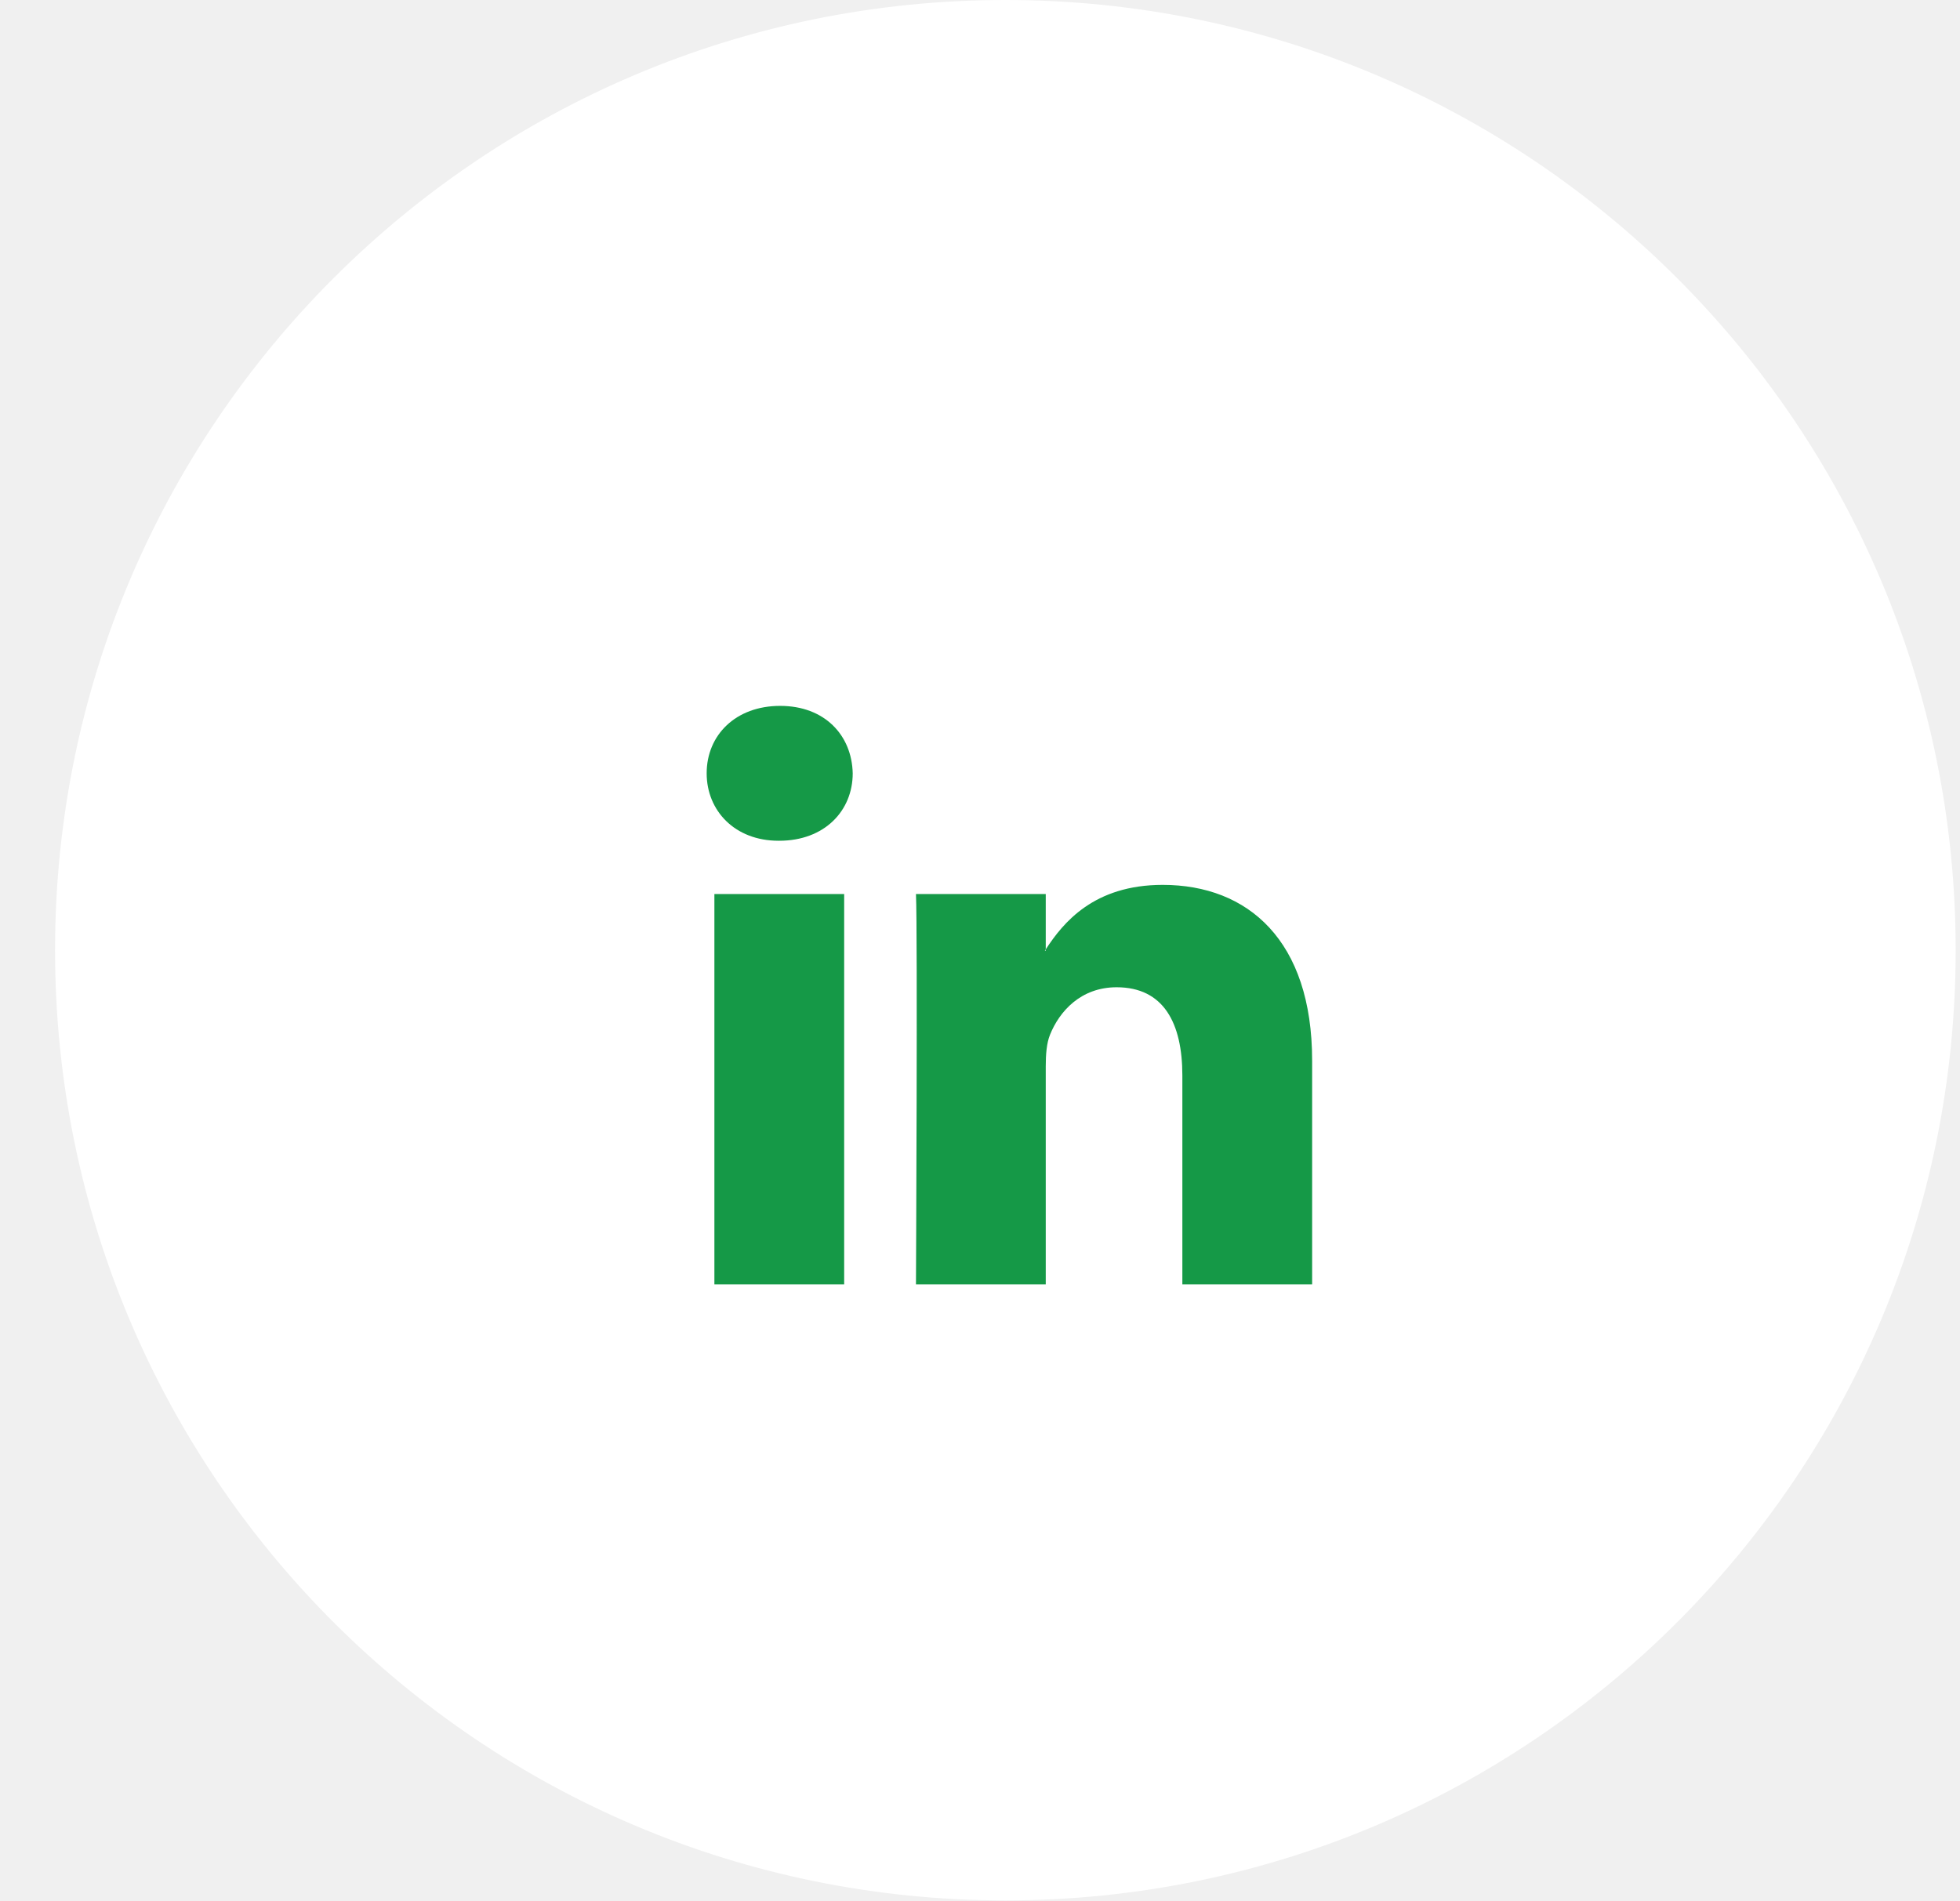
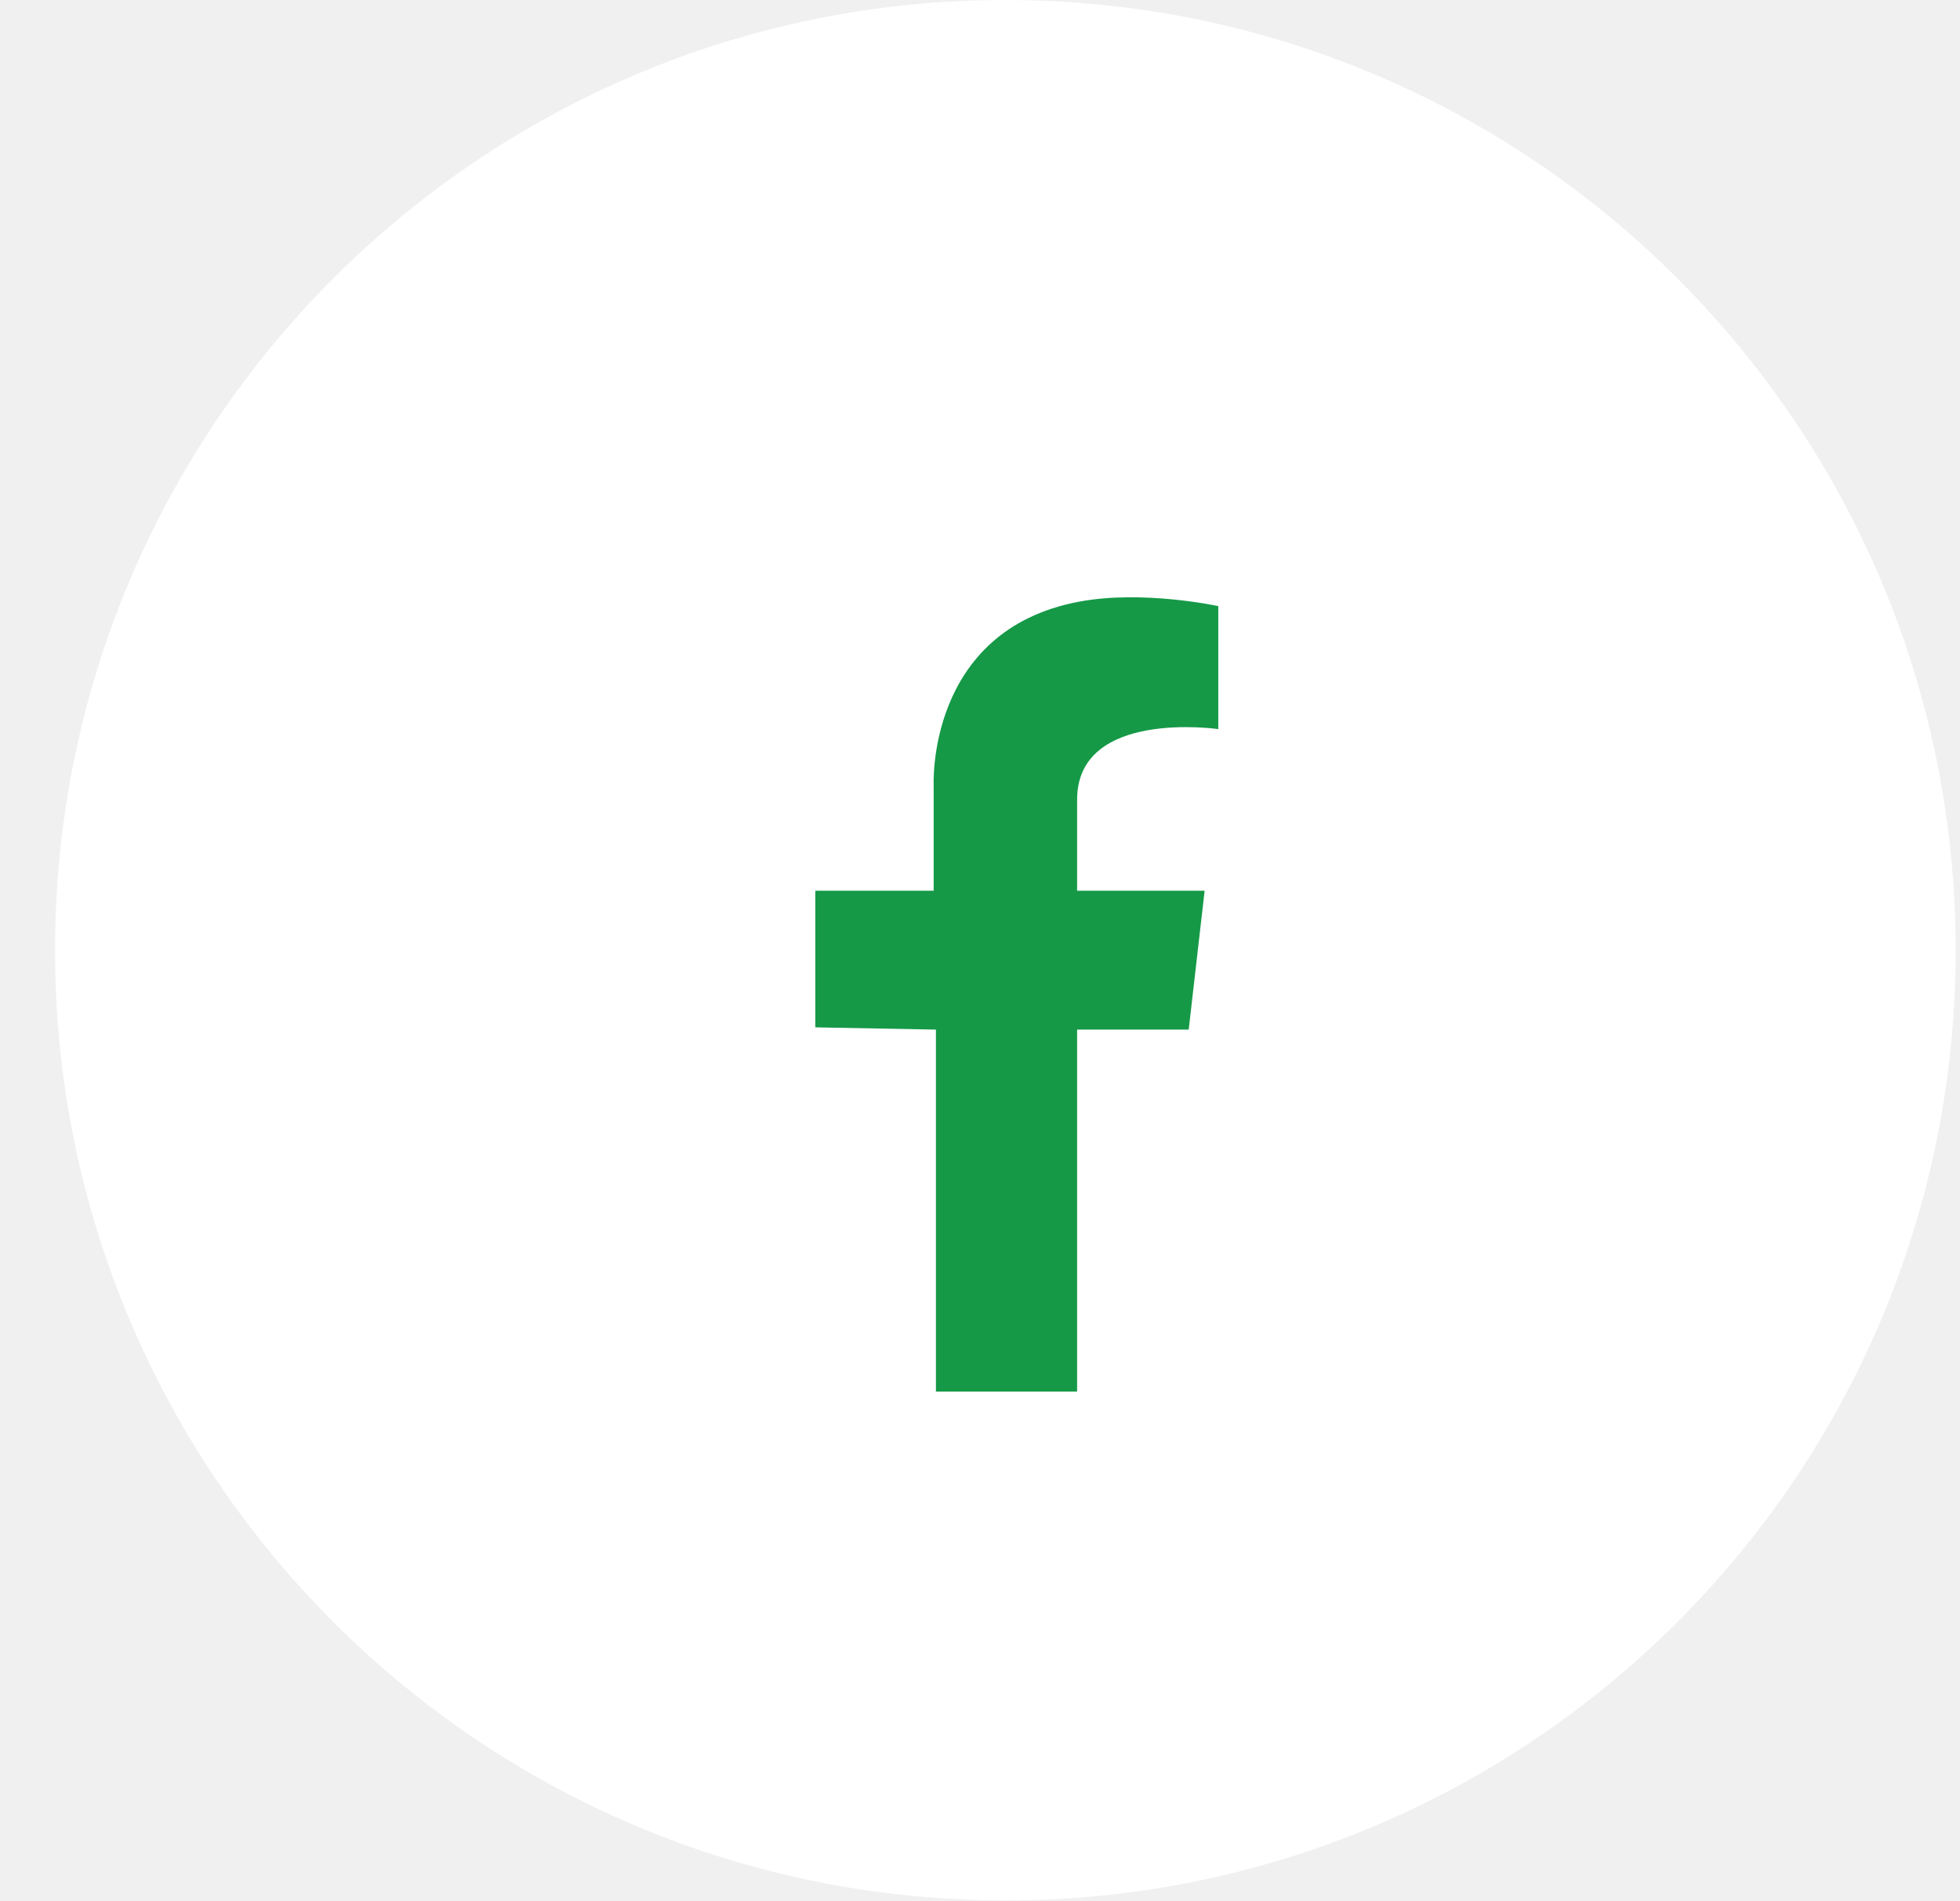
<svg xmlns="http://www.w3.org/2000/svg" width="33" height="32" viewBox="0 0 33 32" fill="none">
  <rect x="0.927" width="32" height="32" rx="16" fill="white" />
-   <path d="M22.092 17.858V21.627H19.907V18.11C19.907 17.227 19.592 16.624 18.8 16.624C18.197 16.624 17.837 17.03 17.679 17.423C17.621 17.564 17.607 17.759 17.607 17.956V21.627H15.422C15.422 21.627 15.451 15.671 15.422 15.054H17.607V15.986C17.602 15.993 17.597 16 17.592 16.007H17.607V15.986C17.898 15.539 18.415 14.9 19.576 14.9C21.014 14.9 22.092 15.839 22.092 17.858ZM13.135 11.886C12.387 11.886 11.898 12.377 11.898 13.021C11.898 13.652 12.373 14.157 13.107 14.157H13.12C13.883 14.157 14.357 13.652 14.357 13.021C14.342 12.377 13.883 11.886 13.135 11.886ZM12.028 21.627H14.213V15.054H12.028V21.627Z" fill="#159947" />
+   <path d="M20.512 10.206V12.277C20.512 12.277 18.135 11.932 18.135 13.465V14.999H20.282L20.014 17.337H18.135V23.433H15.758V17.337L13.727 17.299V14.999H15.72V13.235C15.72 13.235 15.588 10.612 18.174 10.13C19.247 9.93 20.512 10.206 20.512 10.206Z" fill="#159947" />
</svg>
